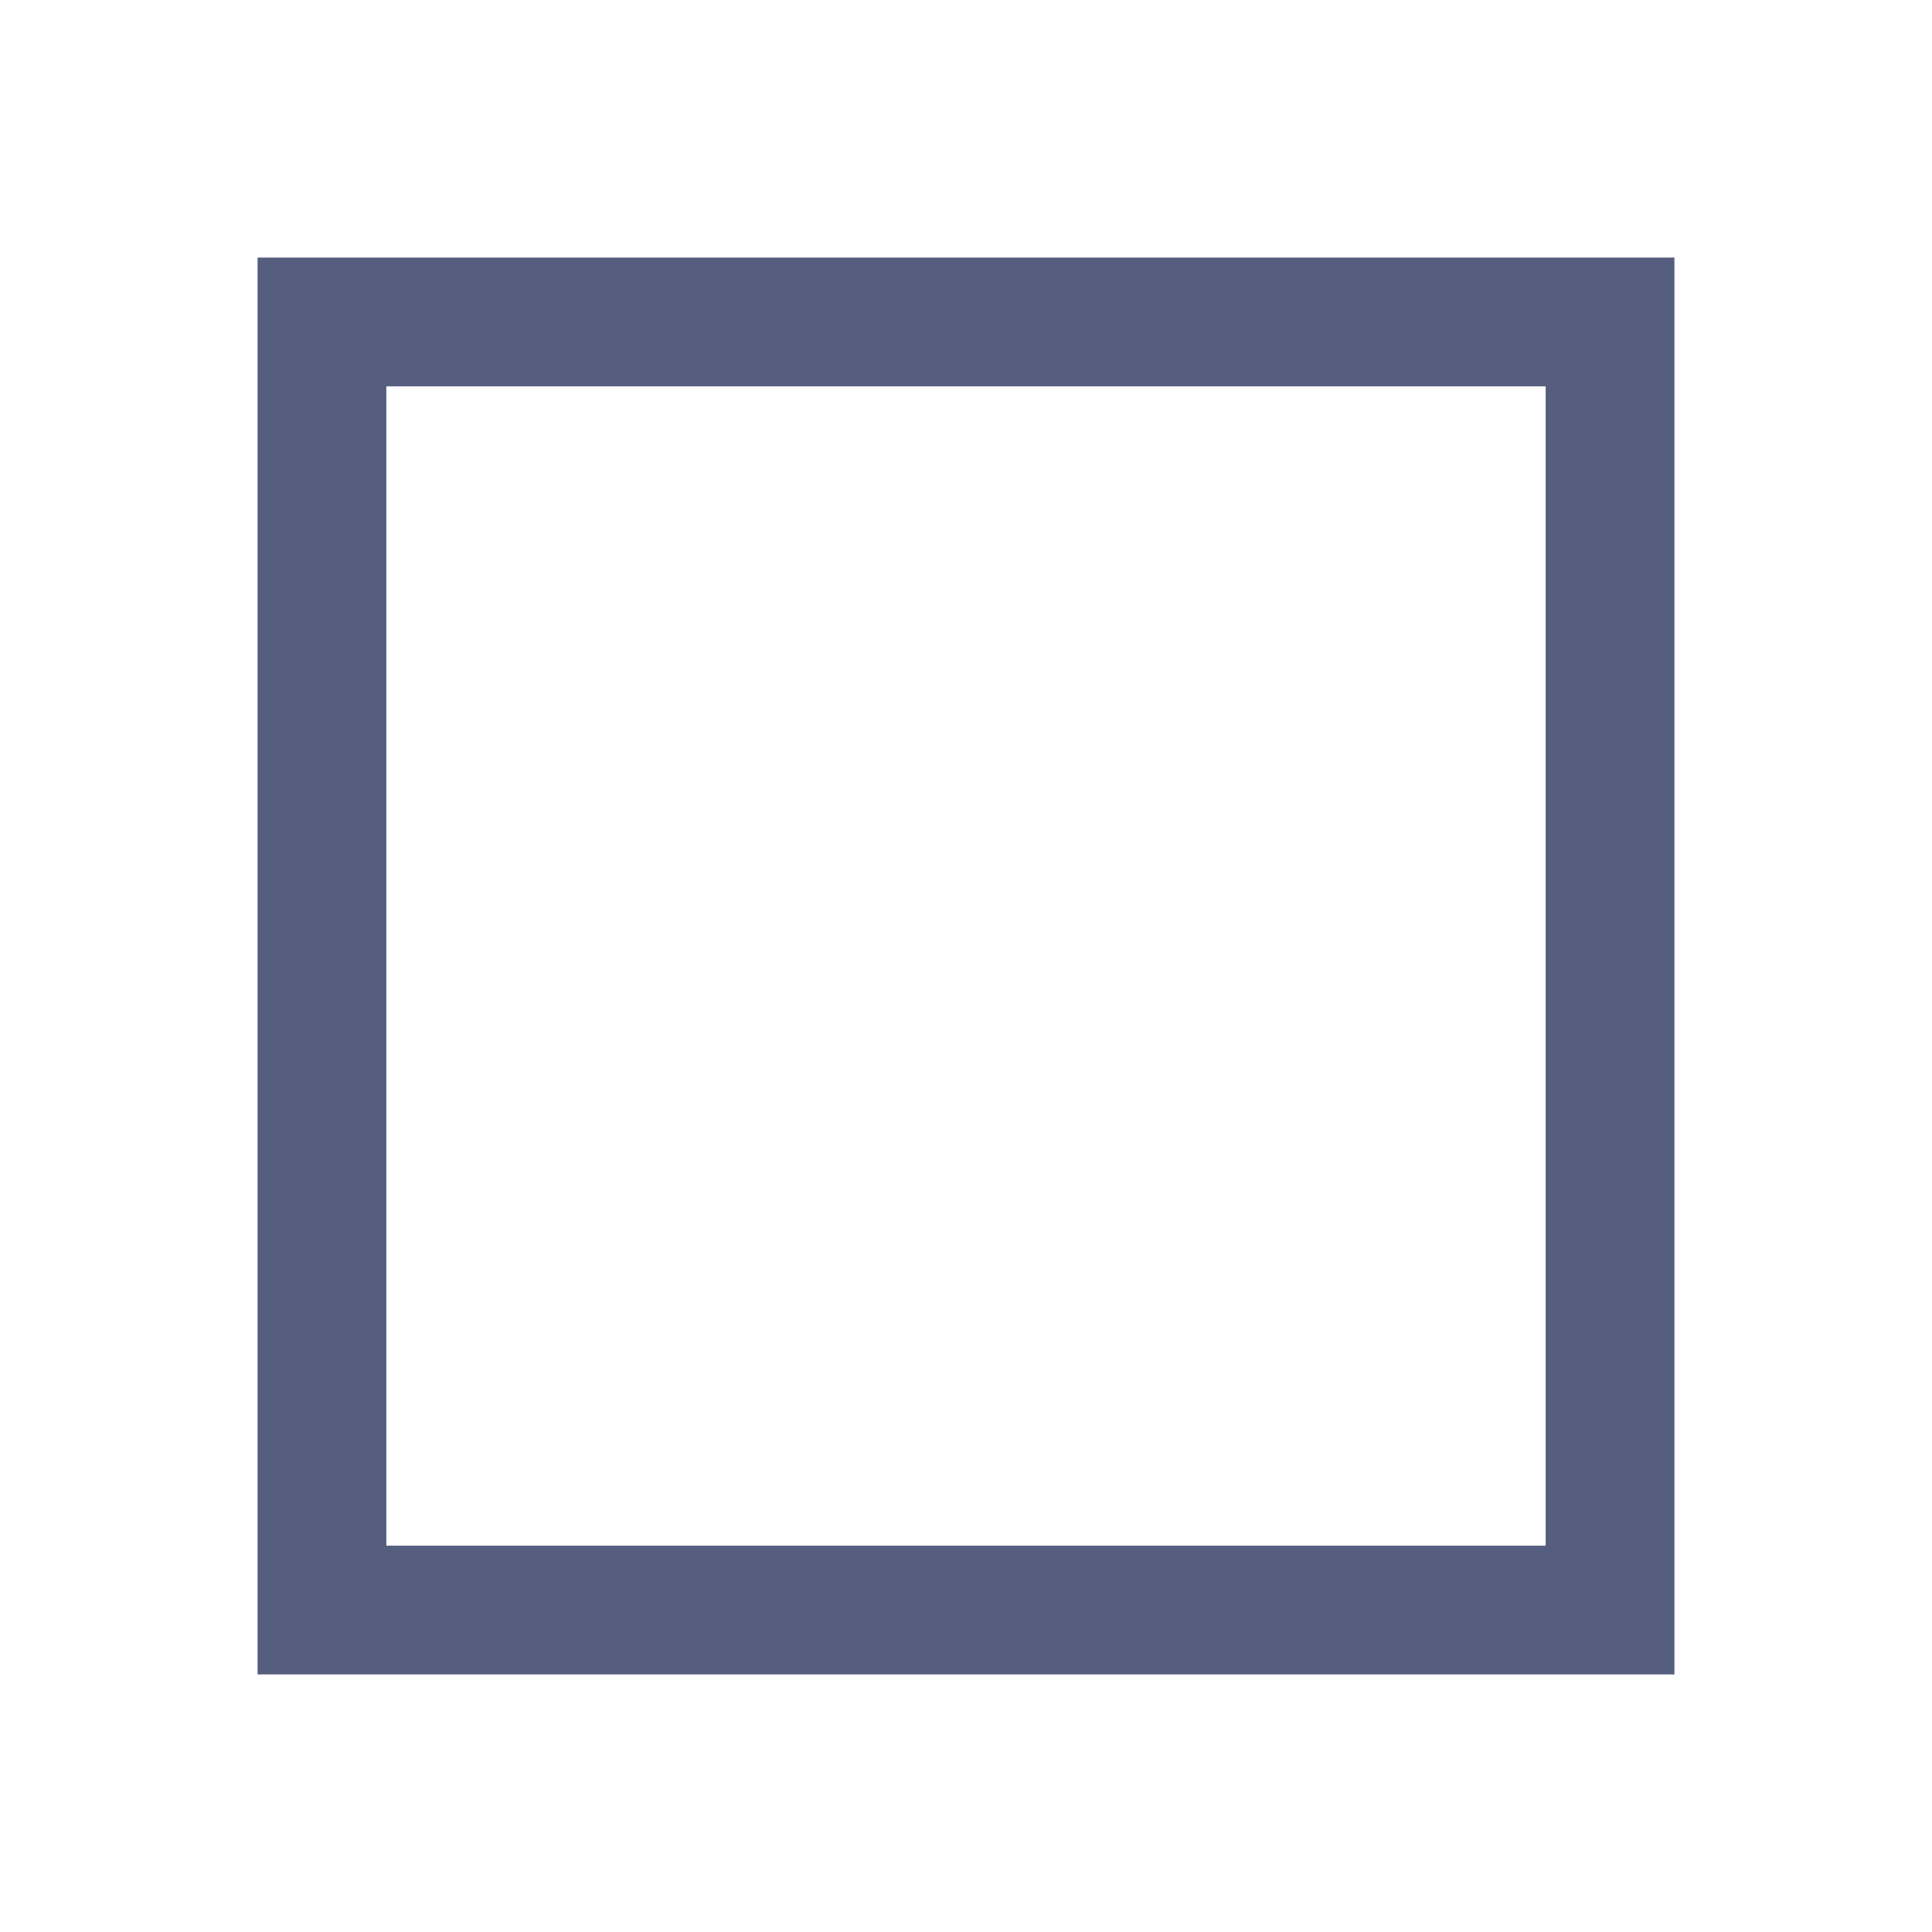
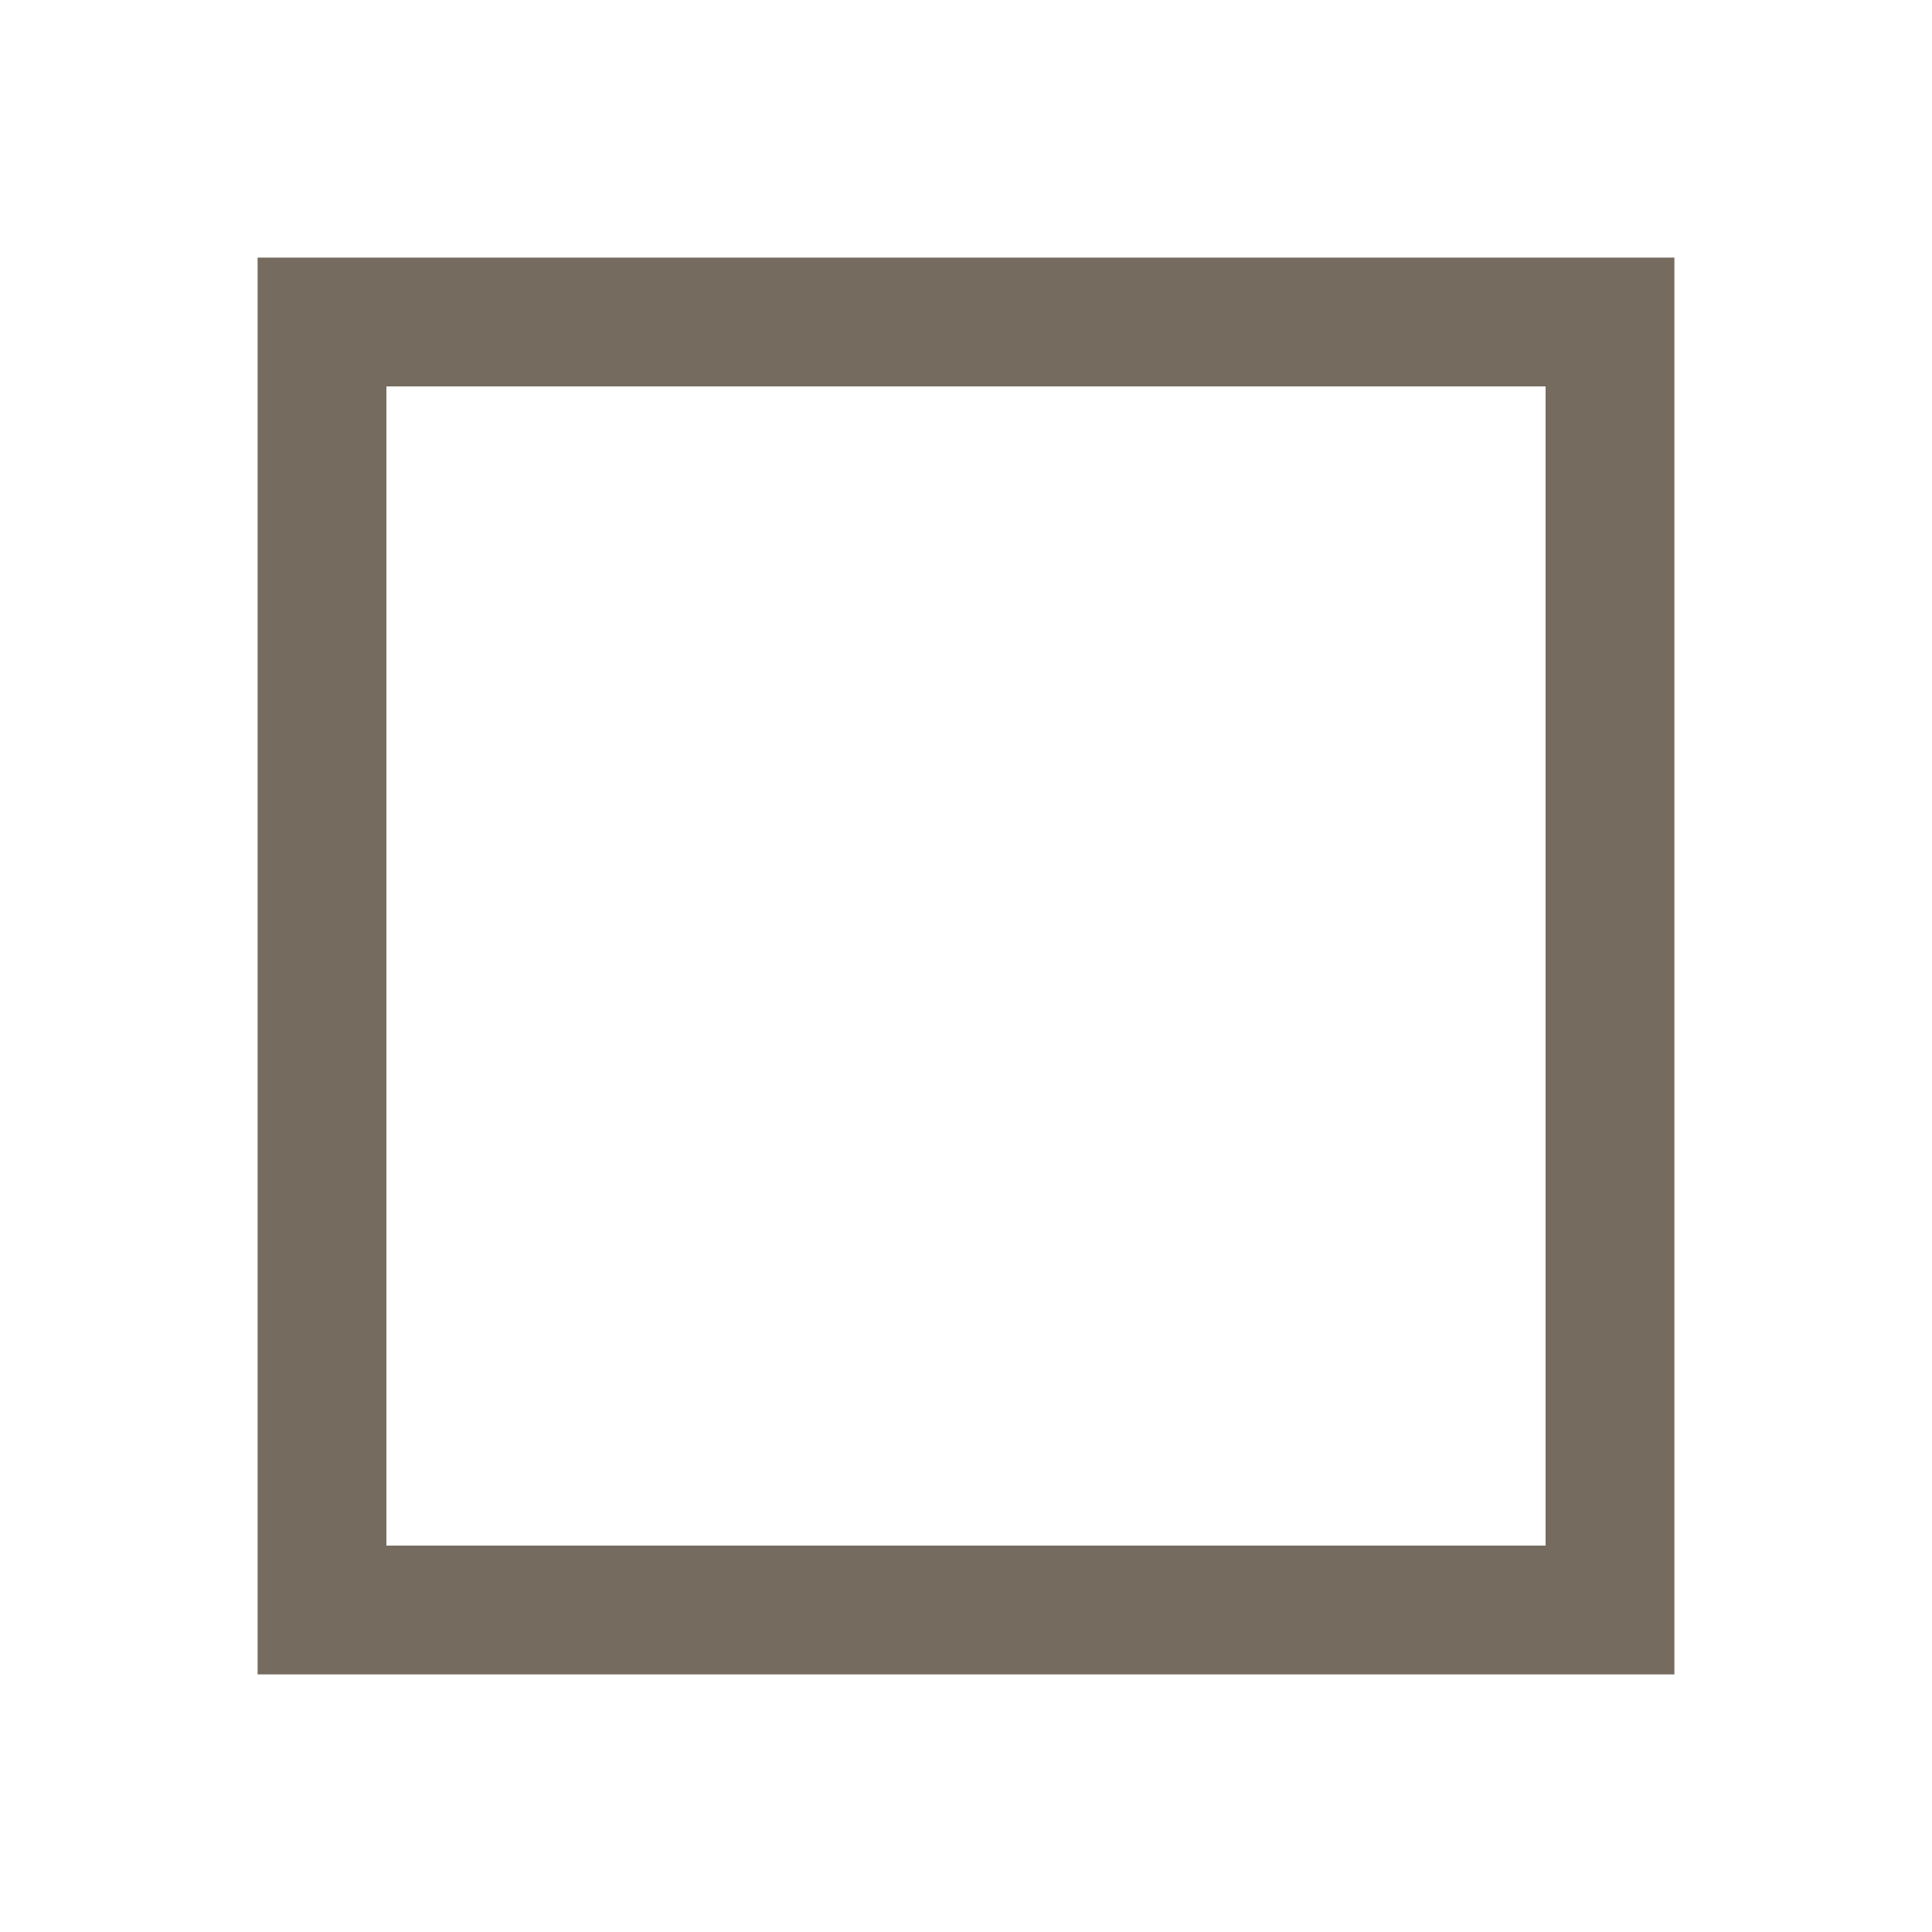
<svg xmlns="http://www.w3.org/2000/svg" preserveAspectRatio="none" overflow="visible" style="display: block;" width="18" height="18" viewBox="0 0 18 18" fill="none">
  <g id="Frame">
-     <path id="Vector" d="M15 3H3V15H15V3Z" stroke="#565E80" stroke-width="1.2" />
+     <path id="Vector" d="M15 3H3V15H15V3Z" stroke="#756B5E" stroke-width="1.2" />
  </g>
</svg>
